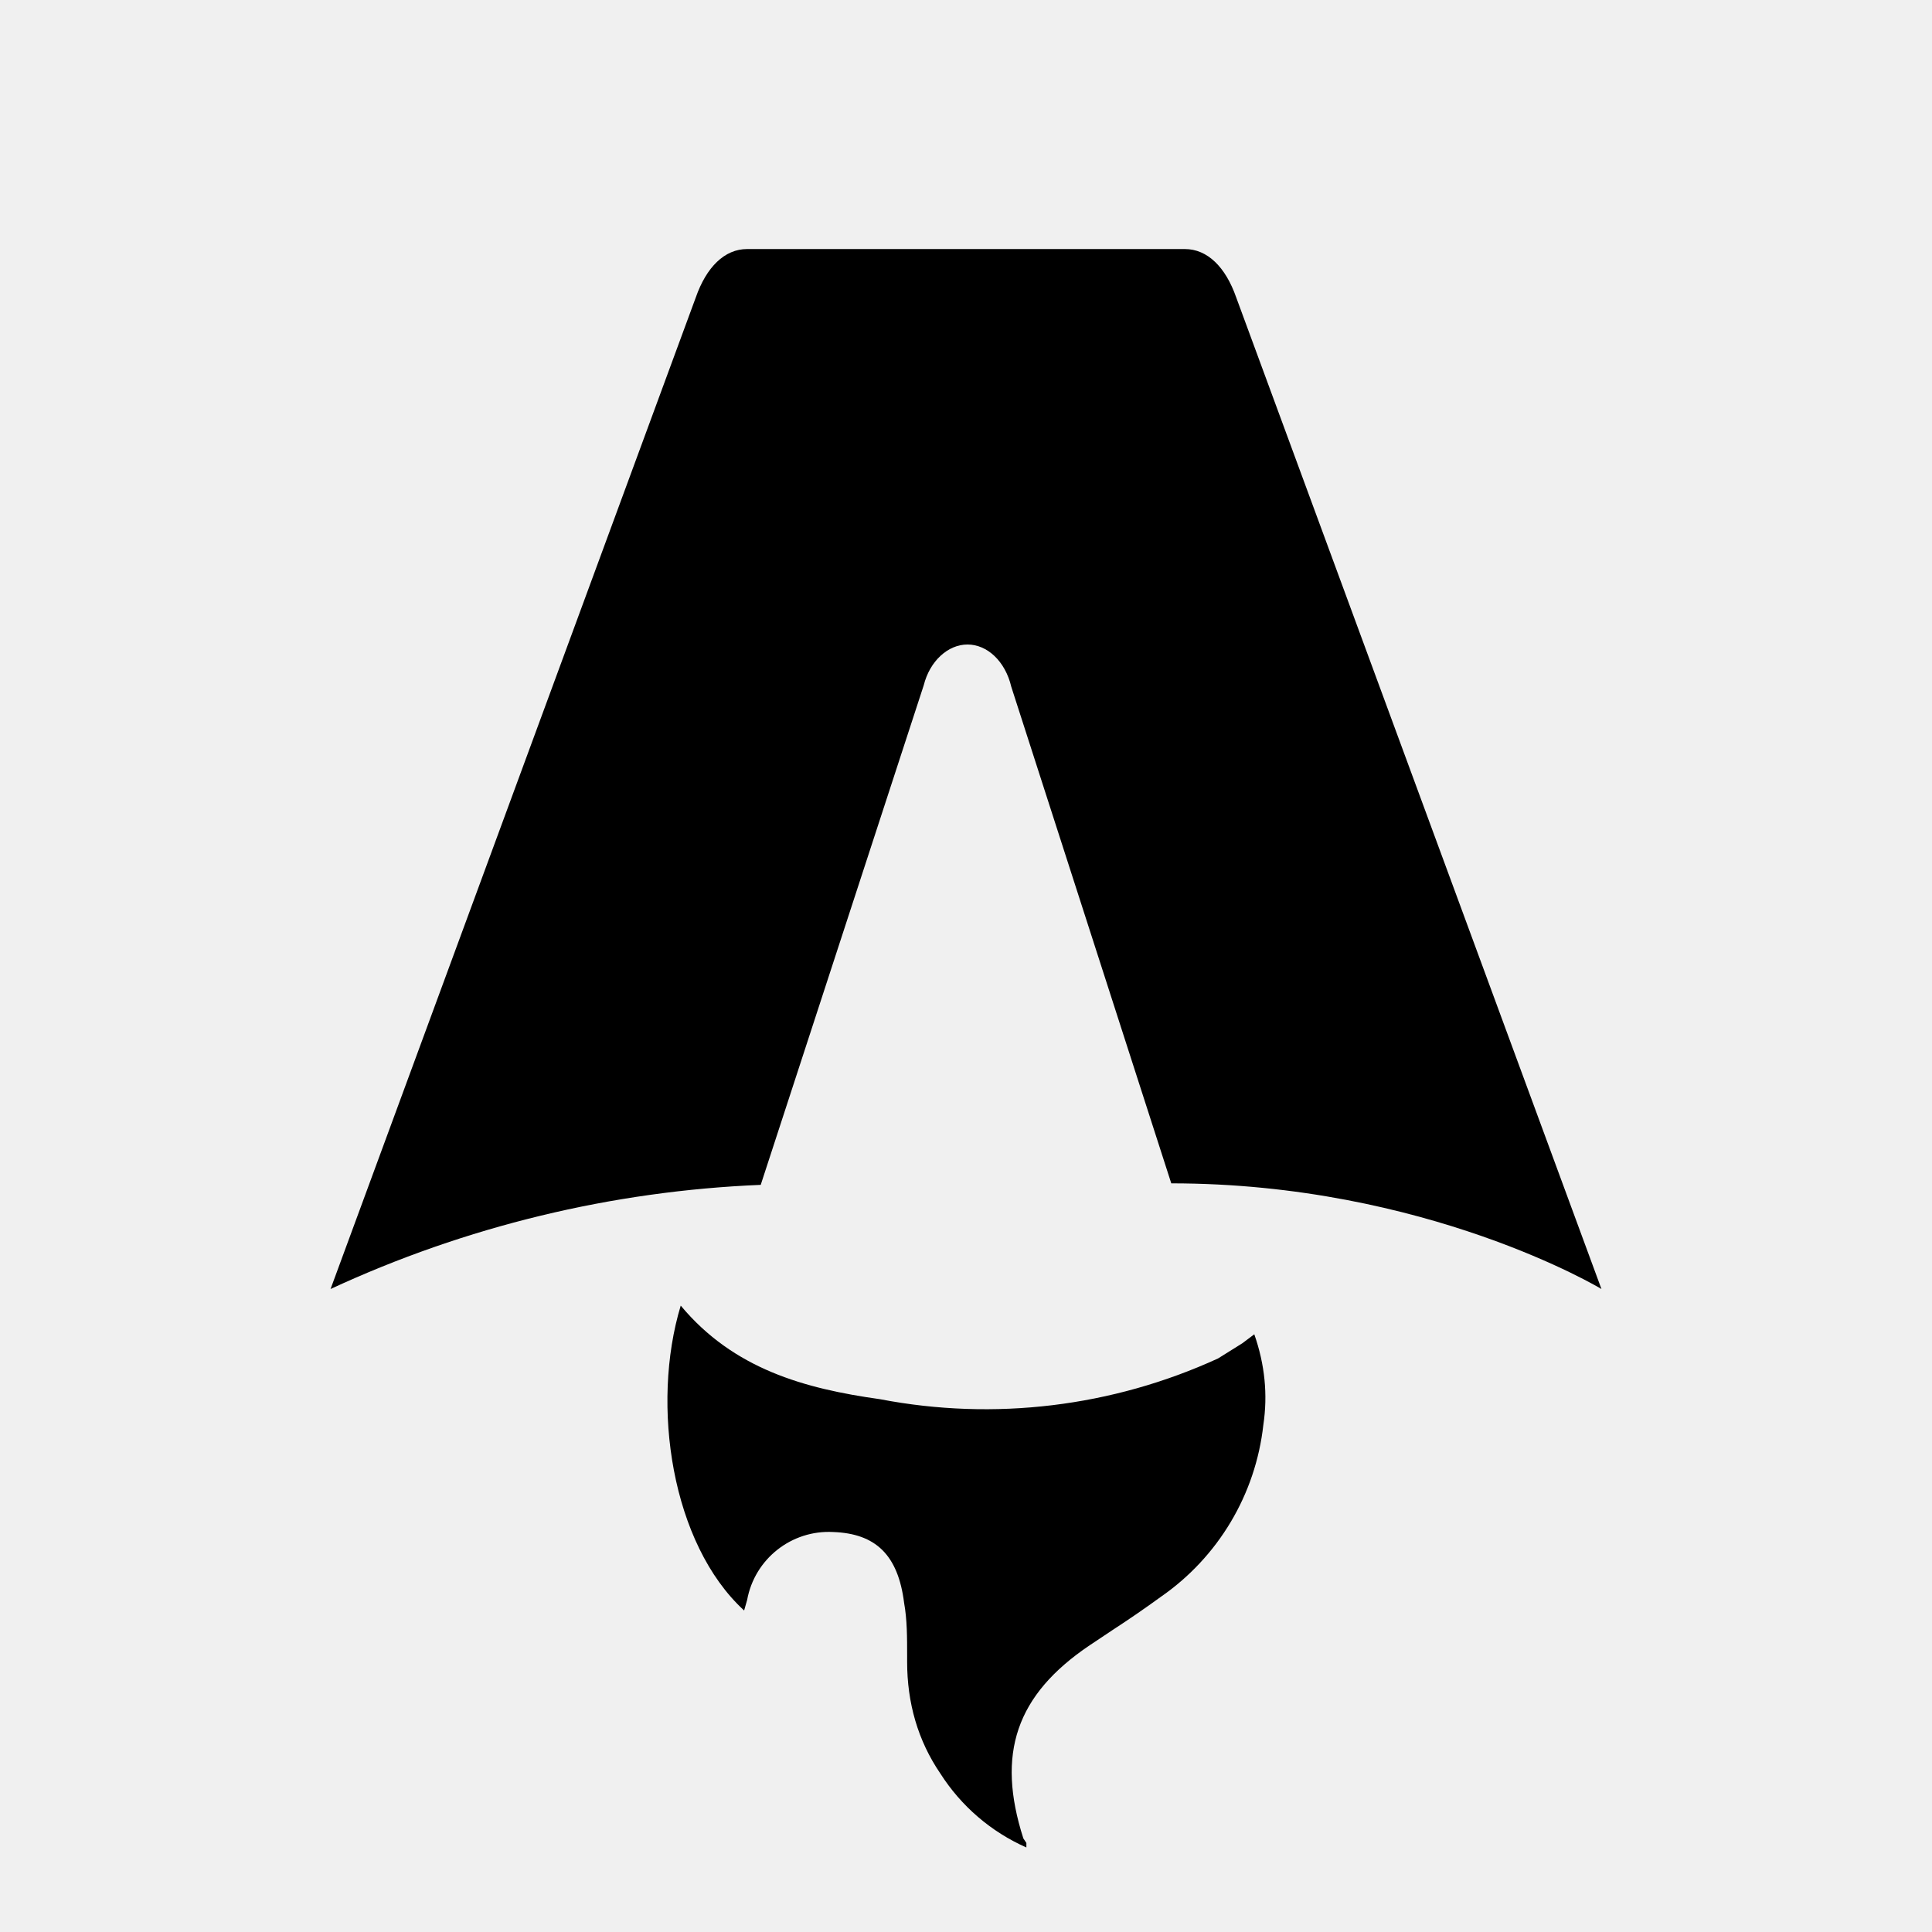
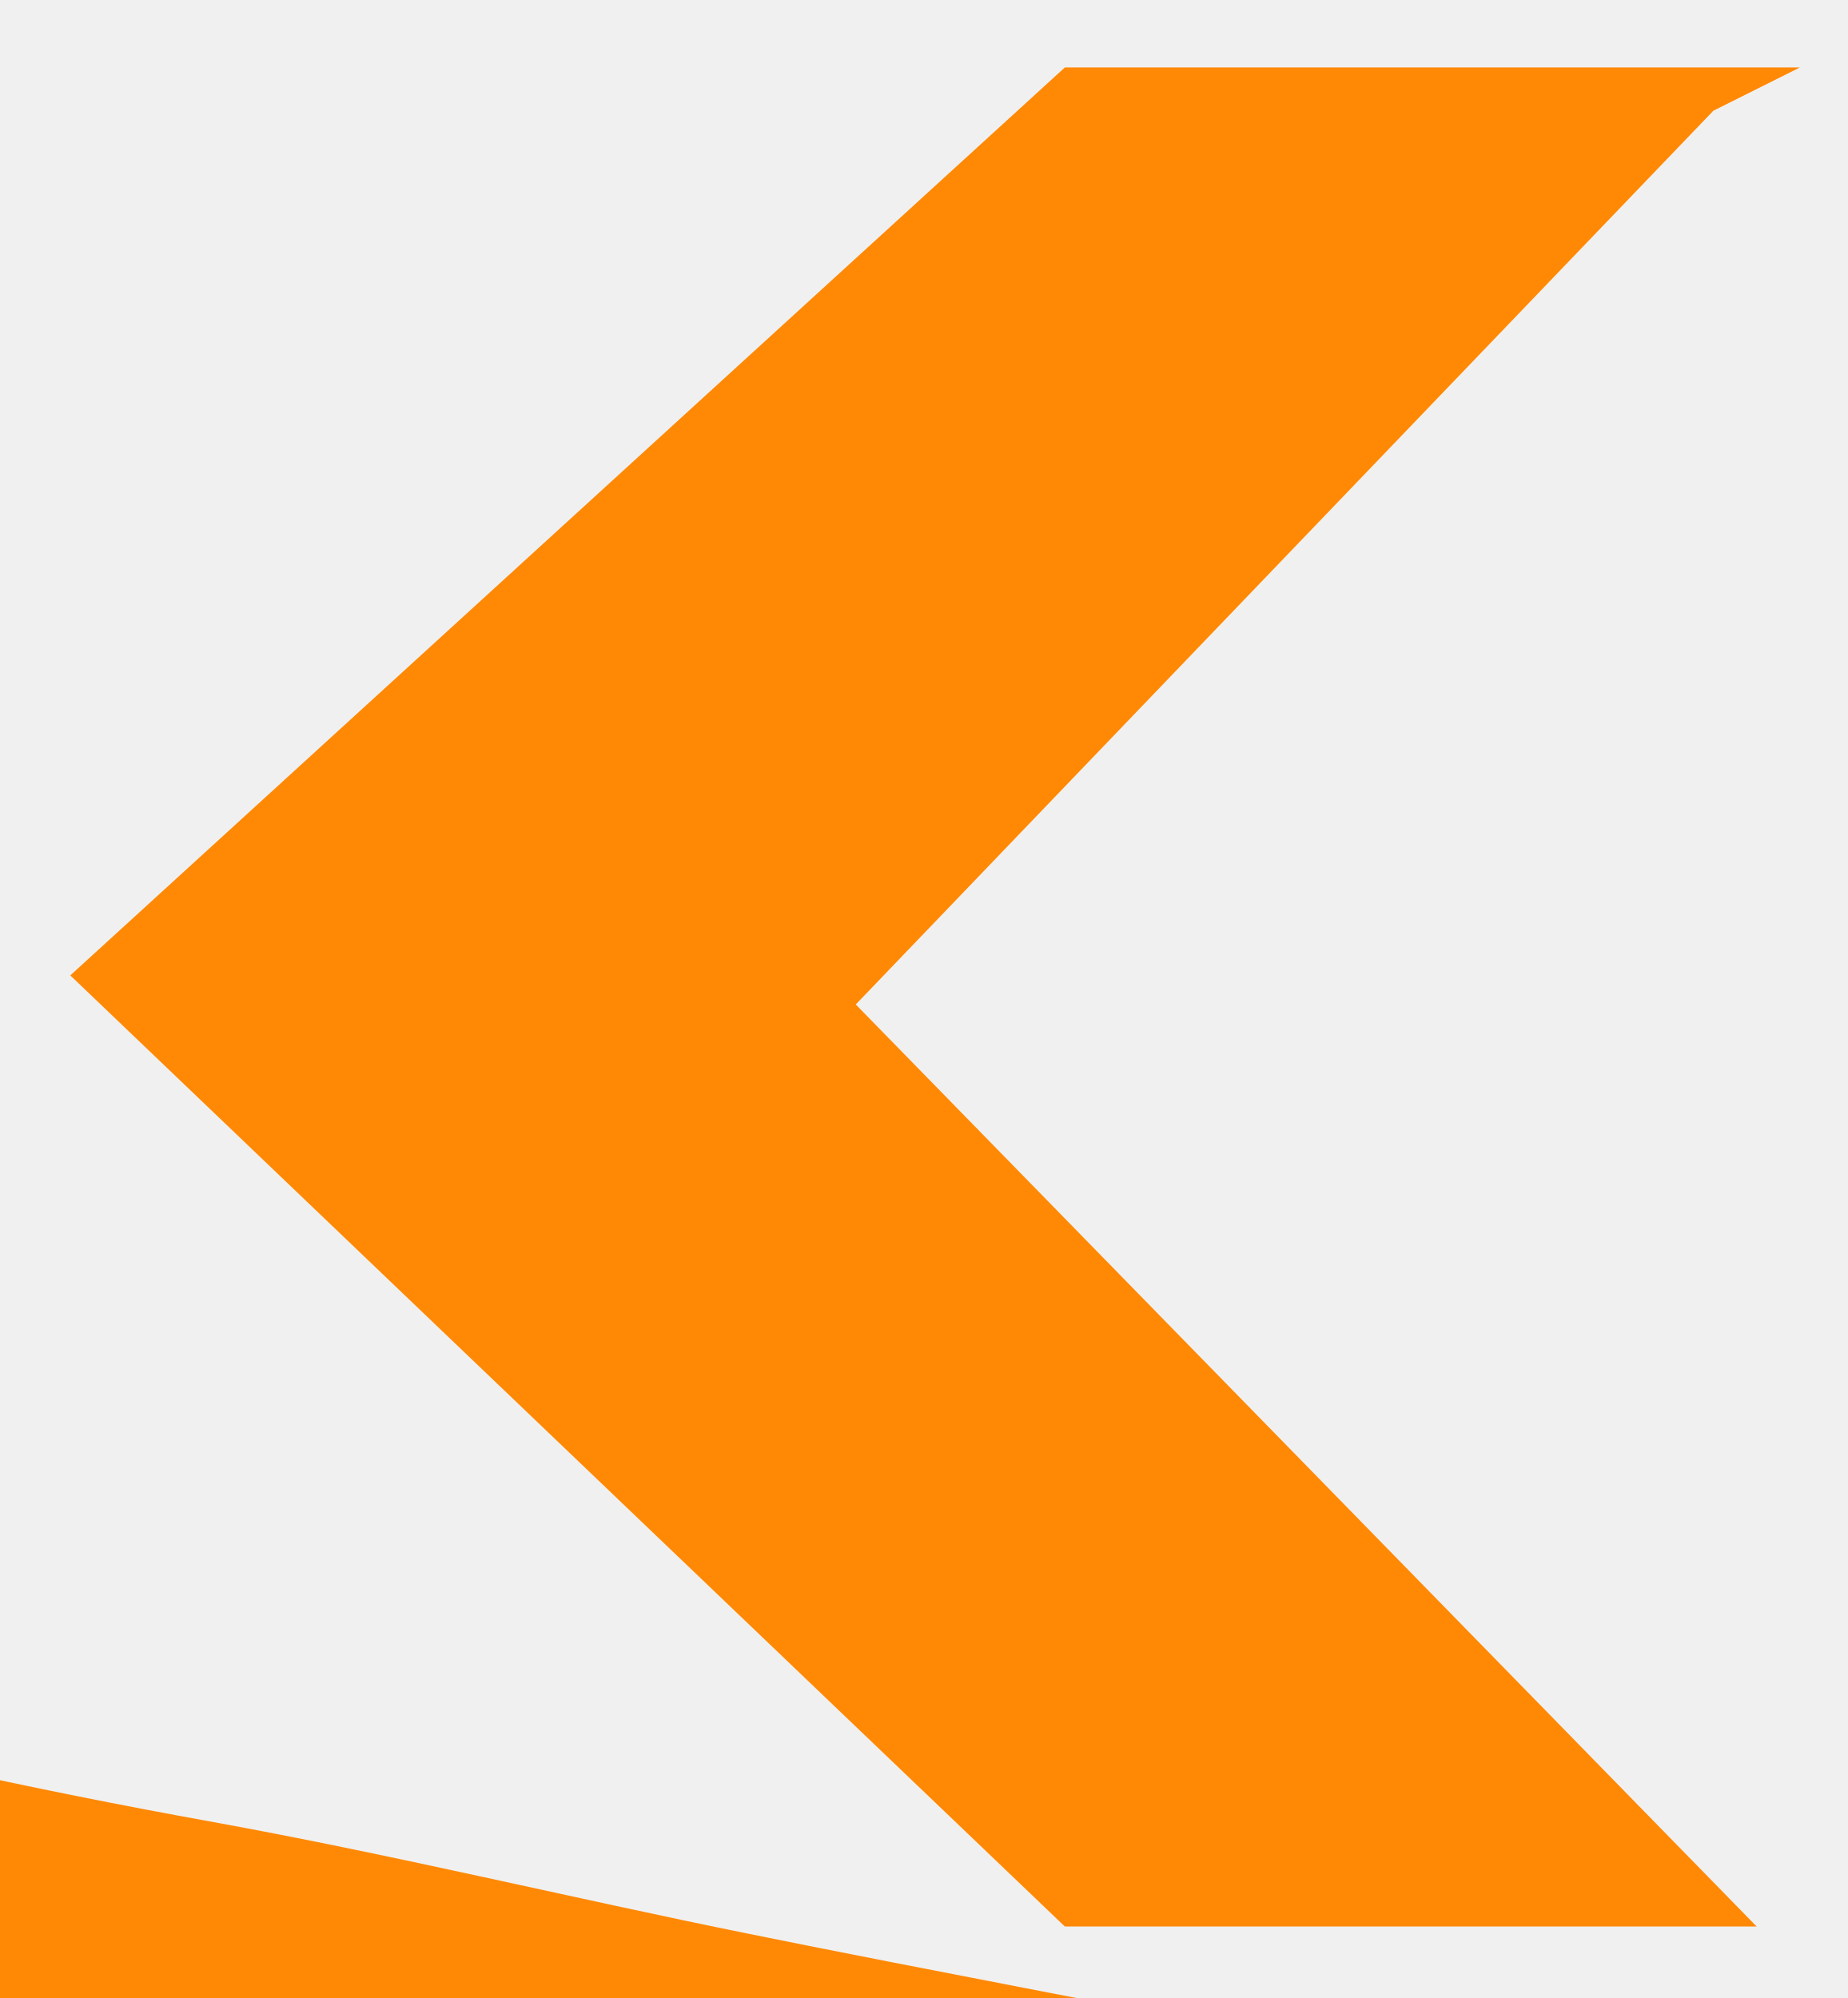
- <svg xmlns="http://www.w3.org/2000/svg" fill="none" viewBox="0 0 128 128">
-   <path d="M50.4 78.5a75.1 75.1 0 0 0-28.5 6.9l24.2-65.7c.7-2 1.9-3.2 3.4-3.2h29c1.5 0 2.7 1.2 3.4 3.2l24.2 65.7s-11.6-7-28.5-7L67 45.5c-.4-1.7-1.6-2.8-2.9-2.8-1.3 0-2.5 1.1-2.9 2.7L50.4 78.5Zm-1.1 28.2Zm-4.2-20.2c-2 6.6-.6 15.8 4.2 20.2a17.5 17.5 0 0 1 .2-.7 5.5 5.5 0 0 1 5.7-4.5c2.8.1 4.3 1.5 4.7 4.7.2 1.1.2 2.3.2 3.5v.4c0 2.7.7 5.2 2.2 7.4a13 13 0 0 0 5.7 4.9v-.3l-.2-.3c-1.8-5.6-.5-9.5 4.4-12.8l1.5-1a73 73 0 0 0 3.2-2.2 16 16 0 0 0 6.8-11.4c.3-2 .1-4-.6-6l-.8.6-1.6 1a37 37 0 0 1-22.4 2.7c-5-.7-9.7-2-13.2-6.2Z" />
-   <style>
-         path { fill: #000; }
-         @media (prefers-color-scheme: dark) {
-             path { fill: #FFF; }
-         }
-     </style>
+ <svg xmlns="http://www.w3.org/2000/svg" viewBox="300 0 270 292" fill="none">
+   <polygon fill="#ff8904" points="550.37,16.18 425.05,146.8 556.69,281.55 455.6,281.55 310.27,142.55 455.6,9.86 563.01,9.86 550.37,16.18" />
+   <path fill="#ff8904" d="M305.13,126.79c-2.28,1.73-4.4,3.76-6.87,5.16-22.88,13-41.27,31.22-58.81,50.33-14.56,15.87-23.9,34-22.57,56.62.62,10.54,4,19.7,10.94,27.07a171.2,171.2,0,0,0,22.32,19.69C276,304.81,305.58,317,335.22,328.52c50.11,19.57,102,33,155,42.58,26.35,4.77,52.41,11.1,78.66,16.41,27.7,5.6,55.49,10.76,83.22,16.25,24.81,4.91,49.58,10.05,74.39,15,17,3.39,34,6.62,51,11.14-7.61,0-15.23.3-22.82-.07-12.39-.62-24.76-1.64-37.14-2.55q-37.11-2.73-74.23-5.53c-13.87-1.05-27.75-1.88-41.58-3.32-24.15-2.51-48.28-5.32-72.4-8.21q-25.85-3.11-51.63-6.76C423.6,395.7,370,385.23,317.64,369.59a689.9,689.9,0,0,1-67.51-23.77c-25.83-10.74-50.17-24.39-69.28-45.74-11.15-12.46-19.93-25.59-21.32-43.22-.74-9.29,1-17.66,3.45-26.11,4.59-15.81,14.79-28.46,26.39-39.21,25.77-23.92,56.36-40.73,88-55.58,8.78-4.12,18-7.33,27-11C304.62,125.6,304.87,126.2,305.13,126.79Z" transform="translate(-159.36 -104.87)" />
</svg>
